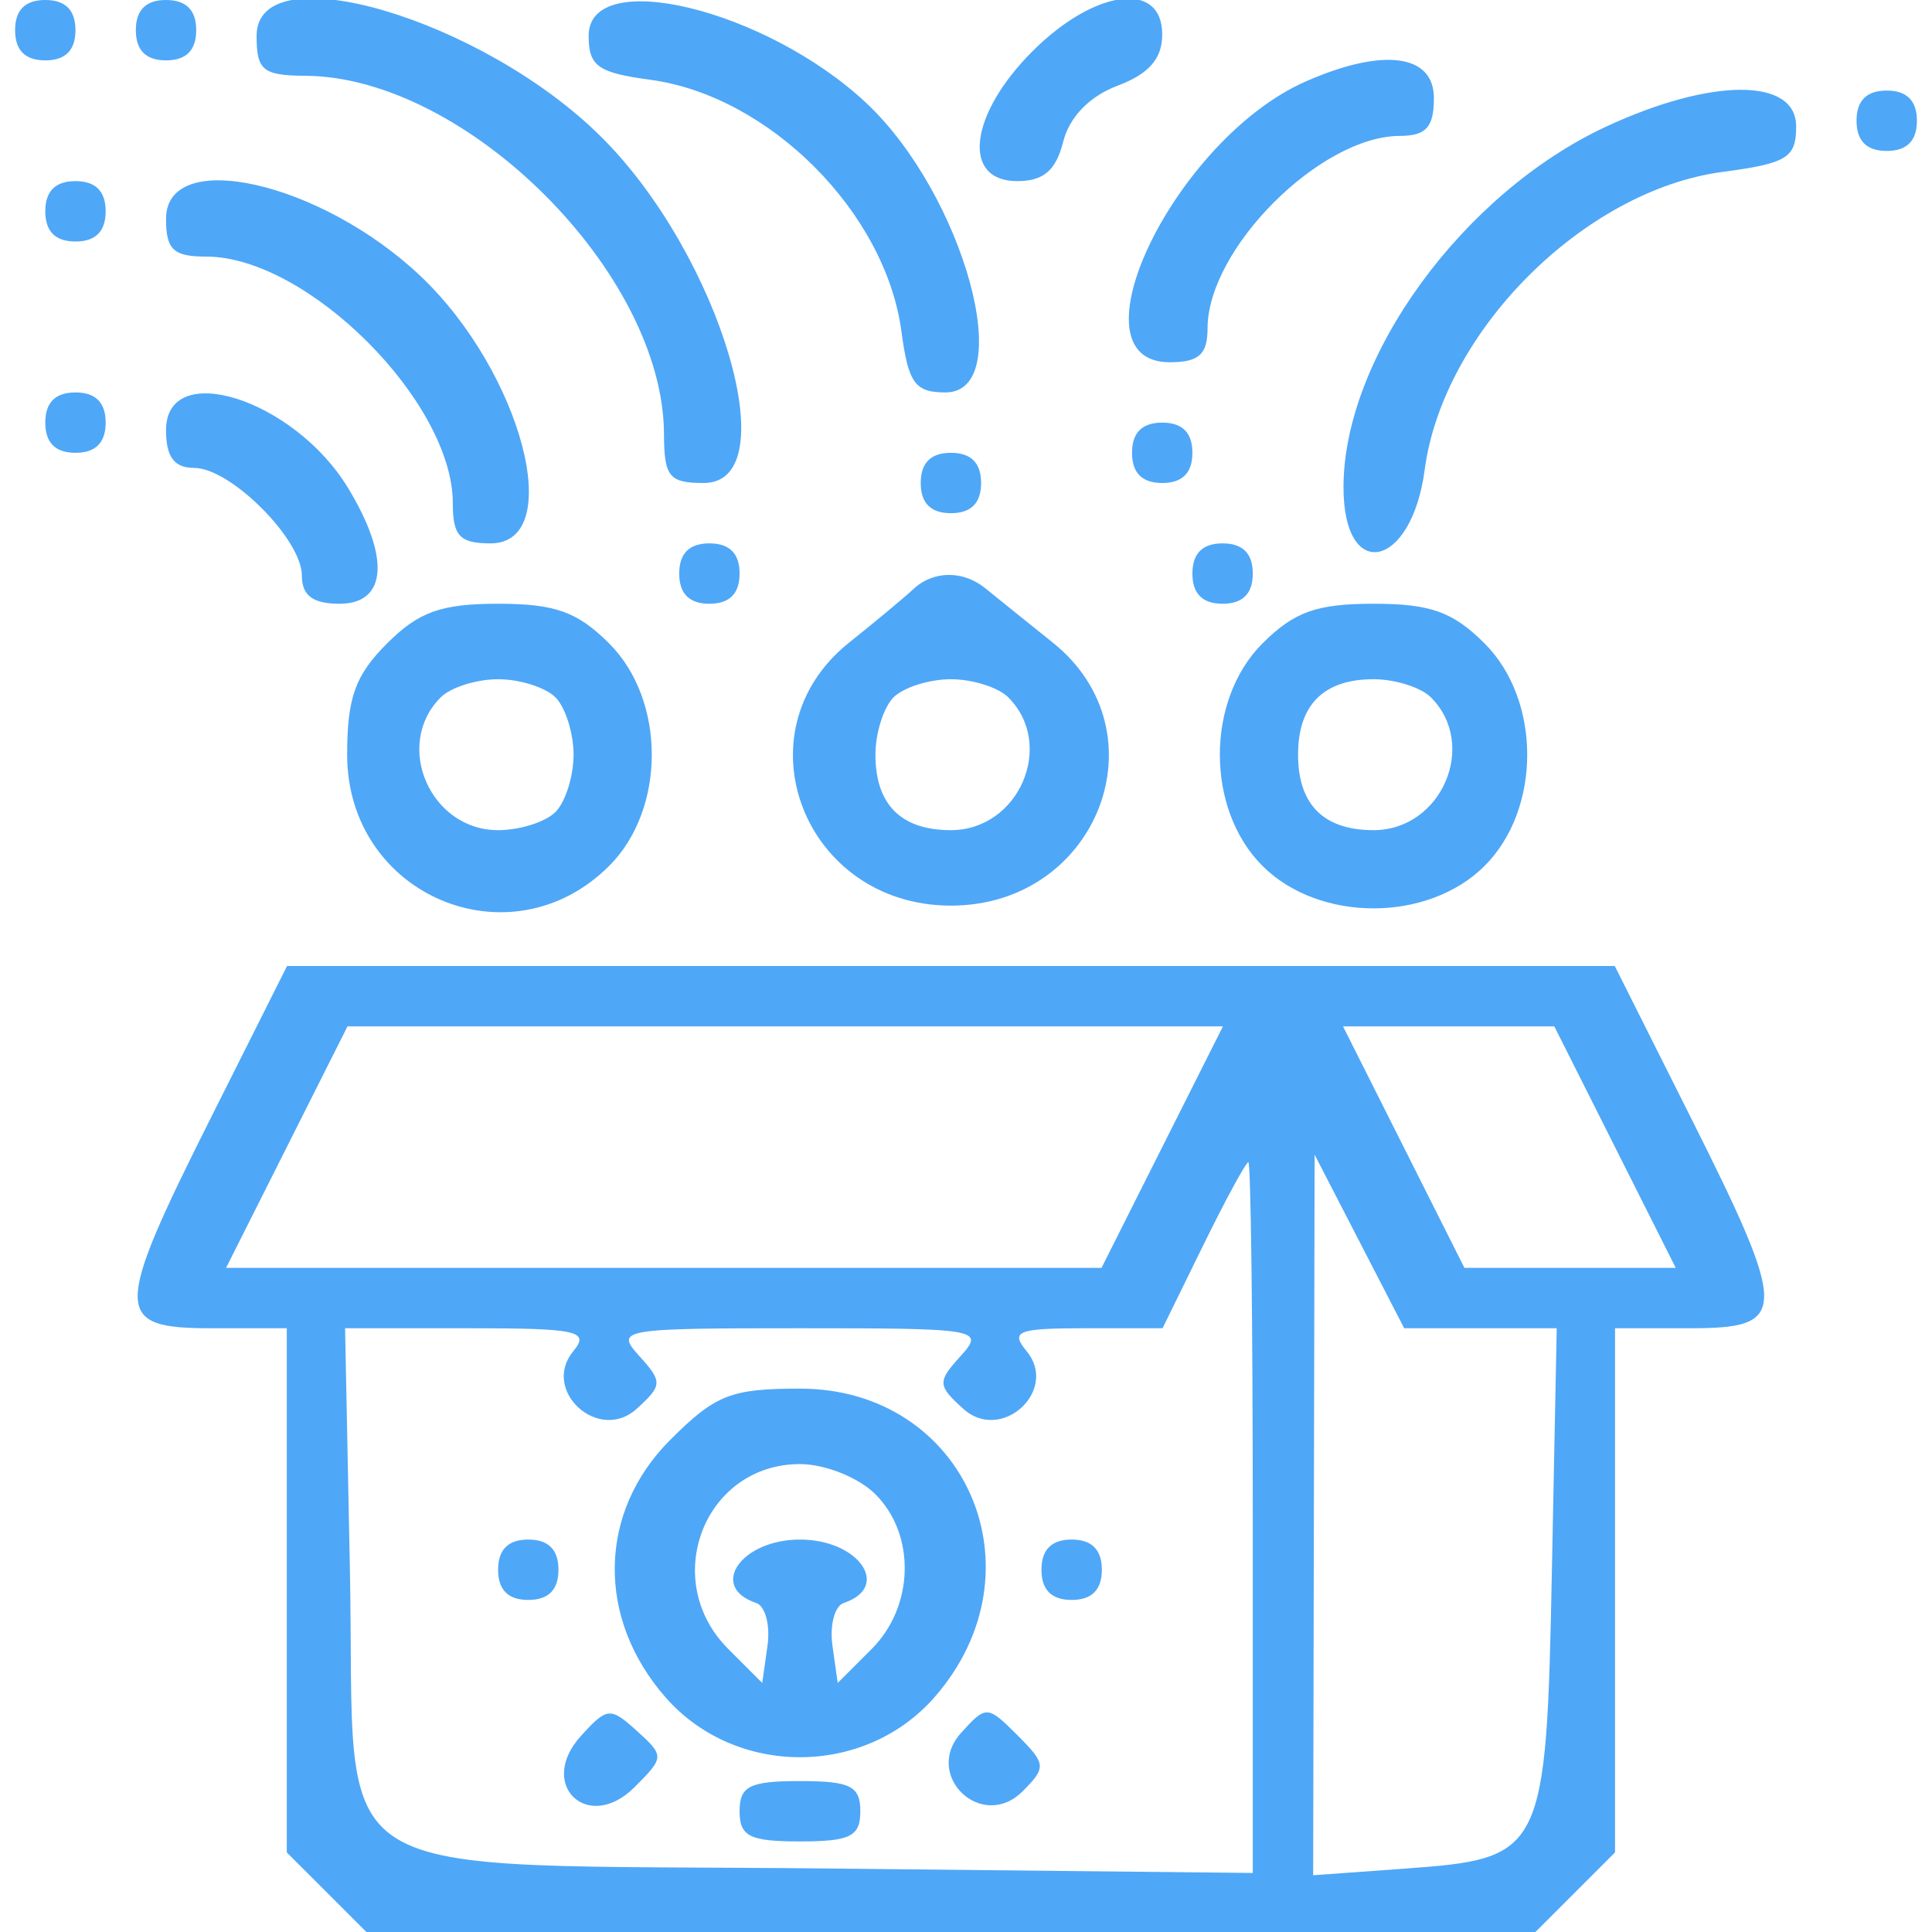
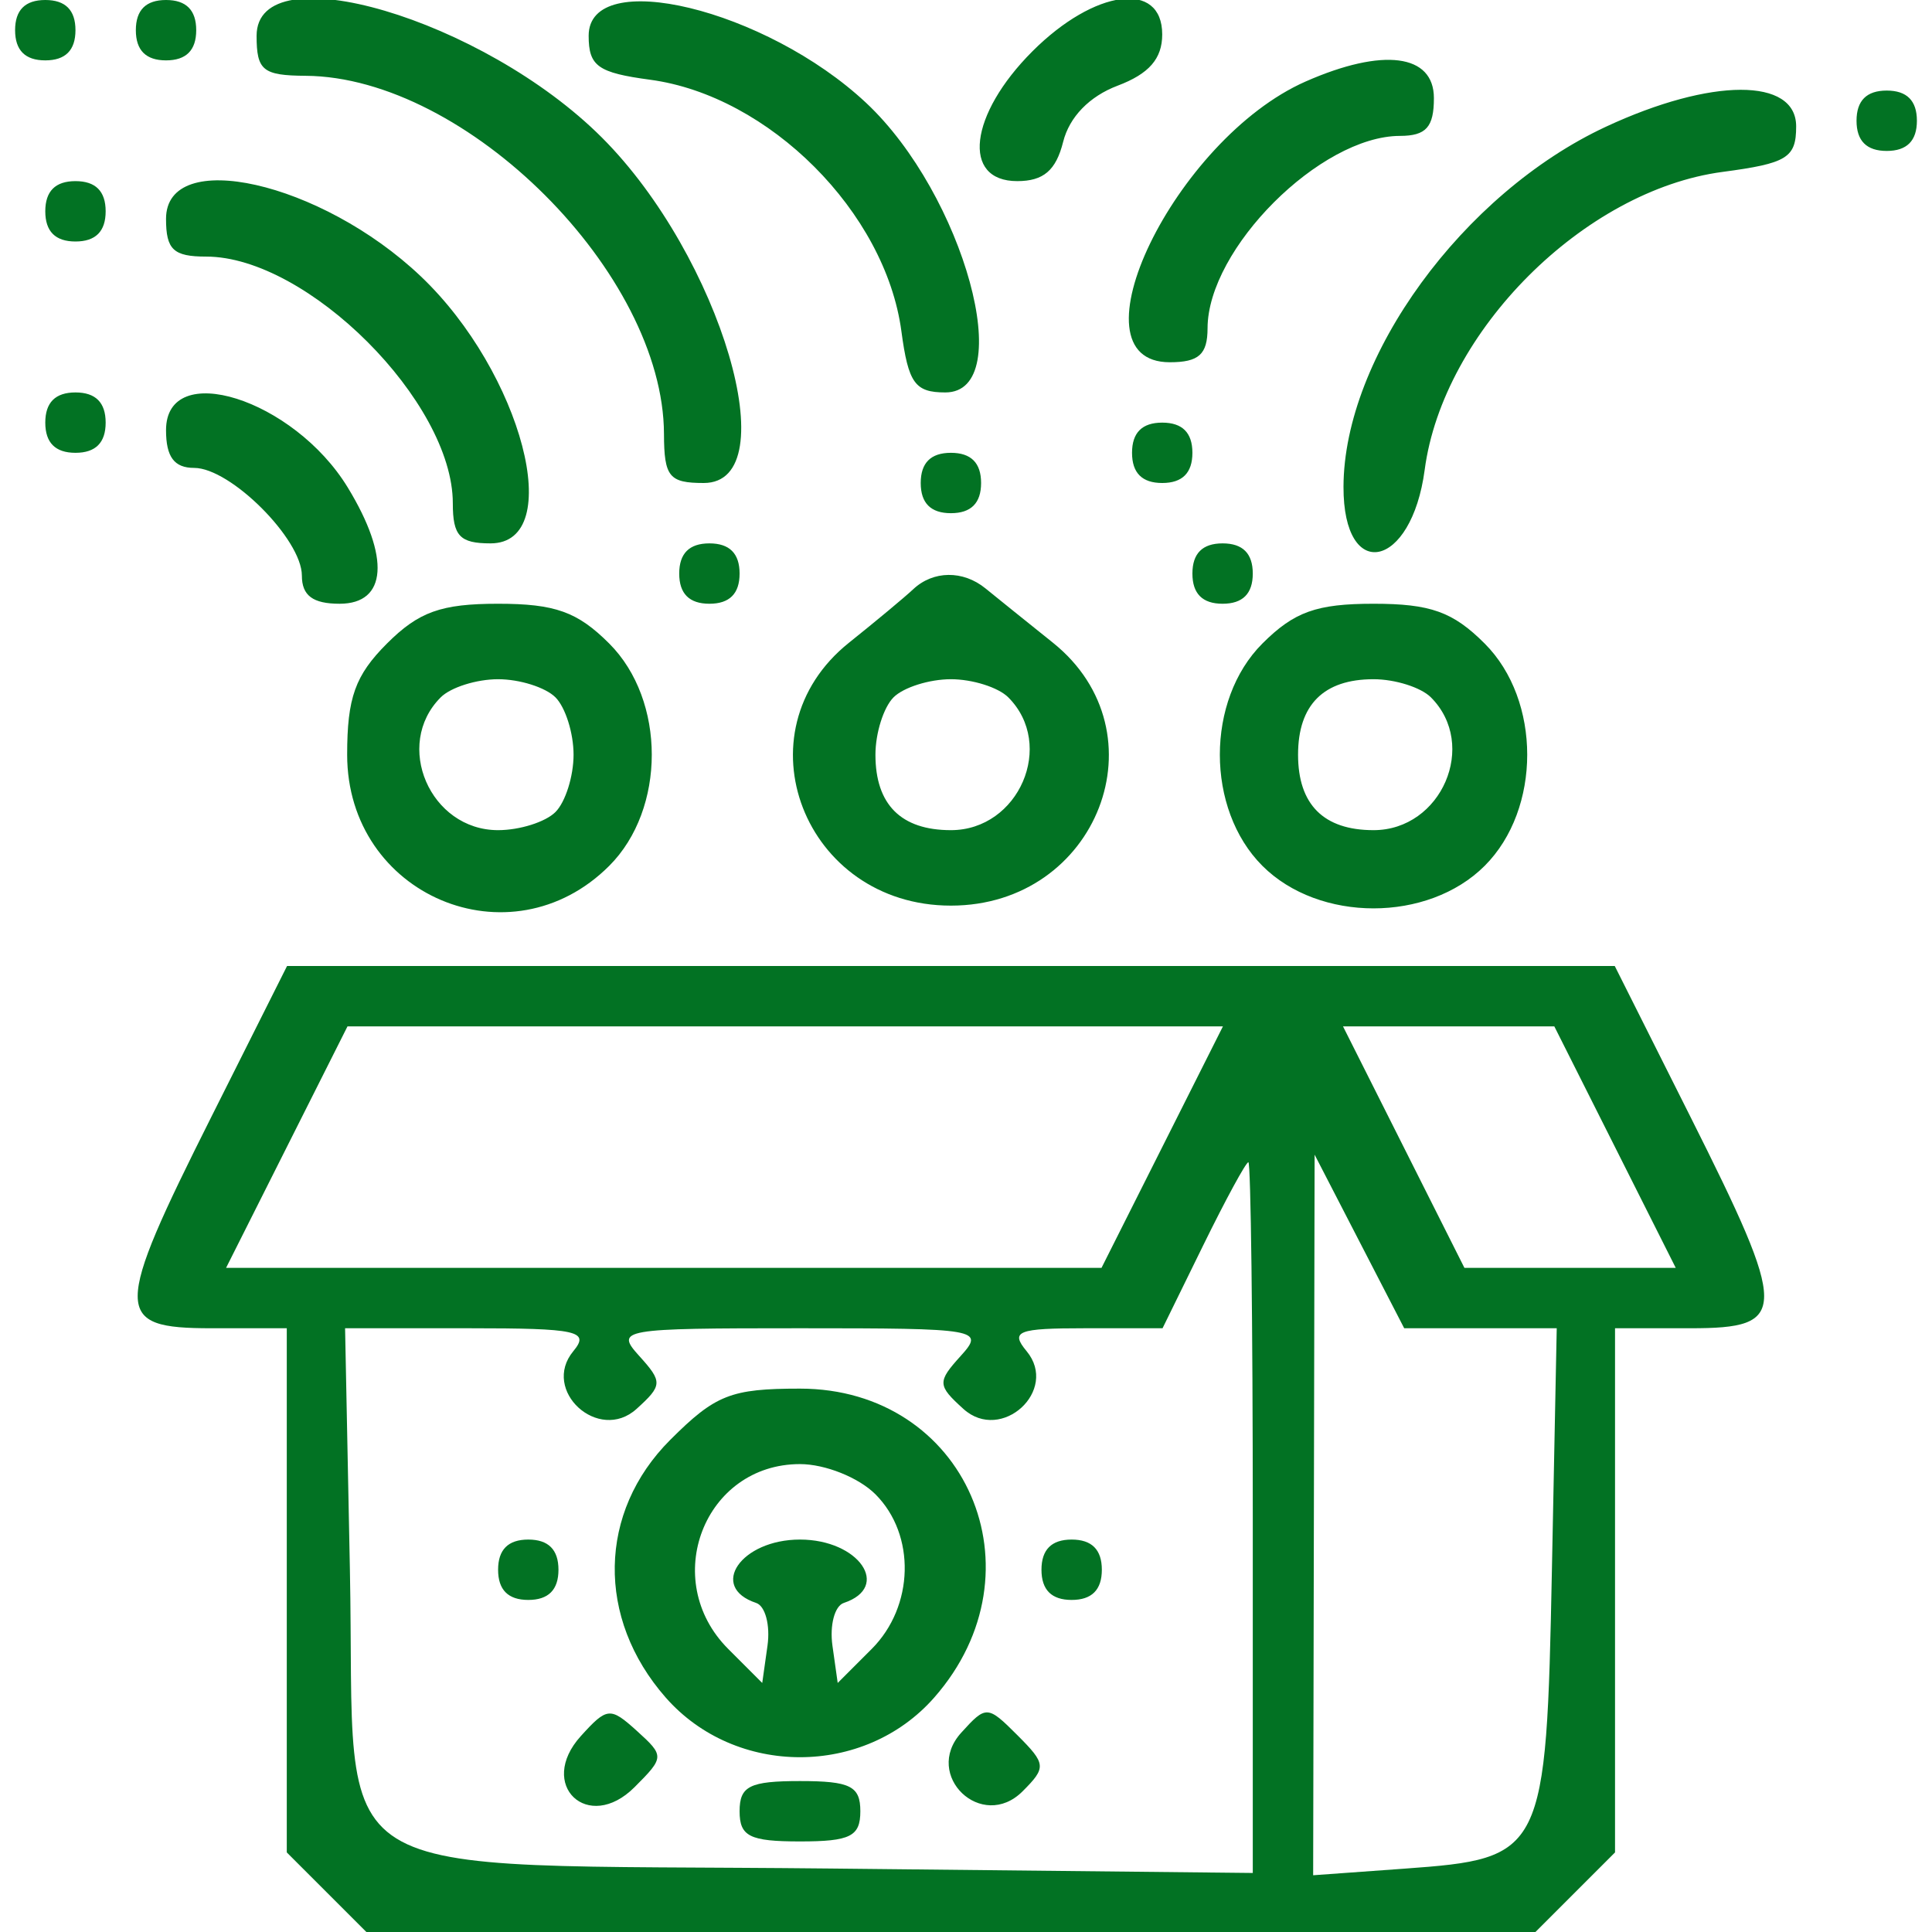
<svg xmlns="http://www.w3.org/2000/svg" id="svg" width="400" height="400" viewBox="0, 0, 400,400">
  <g id="svgg">
-     <path id="path0" d="M3.125 6.250 C 3.125 10.417,5.208 12.500,9.375 12.500 C 13.542 12.500,15.625 10.417,15.625 6.250 C 15.625 2.083,13.542 0.000,9.375 0.000 C 5.208 0.000,3.125 2.083,3.125 6.250 M28.125 6.250 C 28.125 10.417,30.208 12.500,34.375 12.500 C 38.542 12.500,40.625 10.417,40.625 6.250 C 40.625 2.083,38.542 0.000,34.375 0.000 C 30.208 0.000,28.125 2.083,28.125 6.250 M53.125 7.415 C 53.125 14.580,54.418 15.634,63.281 15.694 C 96.601 15.919,137.370 56.666,137.469 89.844 C 137.496 98.717,138.537 100.000,145.710 100.000 C 163.056 100.000,149.228 53.089,124.632 28.493 C 100.036 3.897,53.125 -9.931,53.125 7.415 M121.875 7.401 C 121.875 13.695,123.779 15.057,134.603 16.509 C 159.215 19.810,183.317 43.927,186.621 68.559 C 188.067 79.345,189.434 81.250,195.724 81.250 C 210.813 81.250,199.588 40.256,179.301 21.278 C 158.545 1.859,121.875 -7.002,121.875 7.401 M213.750 10.625 C 200.645 23.730,199.030 37.500,210.599 37.500 C 216.044 37.500,218.627 35.291,220.115 29.363 C 221.405 24.220,225.555 19.943,231.391 17.740 C 237.902 15.283,240.625 12.153,240.625 7.127 C 240.625 -4.091,226.647 -2.272,213.750 10.625 M270.313 16.876 C 243.246 28.806,220.893 75.000,242.188 75.000 C 248.203 75.000,250.003 73.382,250.012 67.969 C 250.039 51.491,273.366 28.164,289.844 28.137 C 295.257 28.128,296.875 26.328,296.875 20.313 C 296.875 11.180,286.332 9.816,270.313 16.876 M332.493 26.235 C 302.898 40.016,278.226 73.864,278.156 100.781 C 278.103 120.771,292.240 117.816,294.966 97.267 C 298.768 68.601,327.976 39.393,356.642 35.591 C 370.018 33.816,371.875 32.667,371.875 26.160 C 371.875 16.040,354.316 16.074,332.493 26.235 M384.375 25.000 C 384.375 29.167,386.458 31.250,390.625 31.250 C 394.792 31.250,396.875 29.167,396.875 25.000 C 396.875 20.833,394.792 18.750,390.625 18.750 C 386.458 18.750,384.375 20.833,384.375 25.000 M9.375 43.750 C 9.375 47.917,11.458 50.000,15.625 50.000 C 19.792 50.000,21.875 47.917,21.875 43.750 C 21.875 39.583,19.792 37.500,15.625 37.500 C 11.458 37.500,9.375 39.583,9.375 43.750 M34.375 45.313 C 34.375 51.689,35.904 53.125,42.694 53.125 C 63.663 53.125,93.750 83.212,93.750 104.181 C 93.750 110.971,95.186 112.500,101.563 112.500 C 117.337 112.500,108.079 77.093,87.100 57.190 C 66.451 37.598,34.375 30.373,34.375 45.313 M9.375 87.500 C 9.375 91.667,11.458 93.750,15.625 93.750 C 19.792 93.750,21.875 91.667,21.875 87.500 C 21.875 83.333,19.792 81.250,15.625 81.250 C 11.458 81.250,9.375 83.333,9.375 87.500 M34.375 89.063 C 34.375 94.601,36.070 96.875,40.199 96.875 C 47.729 96.875,62.500 111.646,62.500 119.176 C 62.500 123.305,64.774 125.000,70.313 125.000 C 80.141 125.000,80.816 115.389,72.002 100.933 C 60.810 82.578,34.375 74.238,34.375 89.063 M234.375 93.750 C 234.375 97.917,236.458 100.000,240.625 100.000 C 244.792 100.000,246.875 97.917,246.875 93.750 C 246.875 89.583,244.792 87.500,240.625 87.500 C 236.458 87.500,234.375 89.583,234.375 93.750 M190.625 100.000 C 190.625 104.167,192.708 106.250,196.875 106.250 C 201.042 106.250,203.125 104.167,203.125 100.000 C 203.125 95.833,201.042 93.750,196.875 93.750 C 192.708 93.750,190.625 95.833,190.625 100.000 M140.625 118.750 C 140.625 122.917,142.708 125.000,146.875 125.000 C 151.042 125.000,153.125 122.917,153.125 118.750 C 153.125 114.583,151.042 112.500,146.875 112.500 C 142.708 112.500,140.625 114.583,140.625 118.750 M246.875 118.750 C 246.875 122.917,248.958 125.000,253.125 125.000 C 257.292 125.000,259.375 122.917,259.375 118.750 C 259.375 114.583,257.292 112.500,253.125 112.500 C 248.958 112.500,246.875 114.583,246.875 118.750 M189.063 122.001 C 187.344 123.618,181.367 128.594,175.781 133.060 C 152.577 151.613,166.482 187.500,196.875 187.500 C 227.271 187.500,241.166 151.629,217.969 133.043 C 212.383 128.568,206.114 123.521,204.038 121.828 C 199.386 118.034,193.205 118.105,189.063 122.001 M80.114 133.239 C 73.536 139.816,71.875 144.455,71.875 156.250 C 71.875 185.384,105.678 199.719,126.136 179.261 C 137.880 167.518,137.880 144.982,126.136 133.239 C 119.559 126.661,114.920 125.000,103.125 125.000 C 91.330 125.000,86.691 126.661,80.114 133.239 M261.364 133.239 C 249.620 144.982,249.620 167.518,261.364 179.261 C 273.107 191.005,295.643 191.005,307.386 179.261 C 319.130 167.518,319.130 144.982,307.386 133.239 C 300.809 126.661,296.170 125.000,284.375 125.000 C 272.580 125.000,267.941 126.661,261.364 133.239 M115.000 144.375 C 117.063 146.438,118.750 151.781,118.750 156.250 C 118.750 160.719,117.063 166.063,115.000 168.125 C 112.938 170.188,107.594 171.875,103.125 171.875 C 89.044 171.875,81.416 154.209,91.250 144.375 C 93.313 142.313,98.656 140.625,103.125 140.625 C 107.594 140.625,112.937 142.313,115.000 144.375 M208.750 144.375 C 218.584 154.209,210.956 171.875,196.875 171.875 C 186.548 171.875,181.250 166.577,181.250 156.250 C 181.250 151.781,182.938 146.438,185.000 144.375 C 187.063 142.313,192.406 140.625,196.875 140.625 C 201.344 140.625,206.688 142.313,208.750 144.375 M296.250 144.375 C 306.084 154.209,298.456 171.875,284.375 171.875 C 274.048 171.875,268.750 166.577,268.750 156.250 C 268.750 145.923,274.048 140.625,284.375 140.625 C 288.844 140.625,294.188 142.313,296.250 144.375 M43.778 231.193 C 23.421 271.760,23.419 275.000,43.750 275.000 L 59.375 275.000 59.375 329.261 L 59.375 383.523 67.614 391.761 L 75.852 400.000 196.875 400.000 L 317.898 400.000 326.136 391.761 L 334.375 383.523 334.375 329.261 L 334.375 275.000 350.000 275.000 C 370.331 275.000,370.329 271.760,349.972 231.193 L 334.318 200.000 196.875 200.000 L 59.432 200.000 43.778 231.193 M240.625 237.500 L 228.055 262.500 137.430 262.500 L 46.805 262.500 59.375 237.500 L 71.945 212.500 162.570 212.500 L 253.195 212.500 240.625 237.500 M334.375 237.500 L 346.945 262.500 325.070 262.500 L 303.195 262.500 290.625 237.500 L 278.055 212.500 299.930 212.500 L 321.805 212.500 334.375 237.500 M259.375 314.202 L 259.375 387.778 171.982 386.858 C 63.594 385.716,73.782 392.058,72.441 324.897 L 71.445 275.000 97.043 275.000 C 119.582 275.000,122.170 275.567,118.701 279.746 C 111.963 287.866,123.933 298.809,131.783 291.706 C 137.173 286.827,137.210 286.110,132.353 280.743 C 127.336 275.199,128.487 275.000,165.625 275.000 C 202.763 275.000,203.914 275.199,198.897 280.743 C 194.040 286.110,194.077 286.827,199.467 291.706 C 207.317 298.809,219.287 287.866,212.549 279.746 C 209.113 275.606,210.658 275.000,224.651 275.000 L 240.693 275.000 249.122 257.813 C 253.759 248.359,257.962 240.625,258.463 240.625 C 258.965 240.625,259.375 273.735,259.375 314.202 M306.515 275.000 L 322.305 275.000 321.309 324.897 C 320.130 383.928,319.704 384.792,290.720 386.888 L 271.875 388.251 272.025 313.657 L 272.176 239.063 281.450 257.031 L 290.725 275.000 306.515 275.000 M138.750 298.125 C 123.800 313.075,123.419 335.047,137.824 351.454 C 152.291 367.931,178.959 367.931,193.426 351.454 C 216.413 325.274,199.992 287.500,165.625 287.500 C 151.311 287.500,148.109 288.766,138.750 298.125 M181.250 309.375 C 189.639 317.764,189.277 332.598,180.469 341.406 L 173.438 348.438 172.350 340.727 C 171.752 336.486,172.806 332.502,174.694 331.873 C 184.604 328.570,177.818 318.750,165.625 318.750 C 153.432 318.750,146.646 328.570,156.556 331.873 C 158.444 332.502,159.498 336.486,158.900 340.727 L 157.813 348.438 150.781 341.406 C 136.510 327.135,145.821 303.125,165.625 303.125 C 170.833 303.125,177.778 305.903,181.250 309.375 M103.125 325.000 C 103.125 329.167,105.208 331.250,109.375 331.250 C 113.542 331.250,115.625 329.167,115.625 325.000 C 115.625 320.833,113.542 318.750,109.375 318.750 C 105.208 318.750,103.125 320.833,103.125 325.000 M215.625 325.000 C 215.625 329.167,217.708 331.250,221.875 331.250 C 226.042 331.250,228.125 329.167,228.125 325.000 C 228.125 320.833,226.042 318.750,221.875 318.750 C 217.708 318.750,215.625 320.833,215.625 325.000 M120.247 359.447 C 111.121 369.532,121.755 379.634,131.373 370.016 C 137.568 363.821,137.580 363.541,131.868 358.371 C 126.345 353.374,125.689 353.434,120.247 359.447 M198.996 358.757 C 191.012 367.580,203.303 379.286,211.717 370.872 C 216.663 365.926,216.597 365.208,210.641 359.252 C 204.446 353.057,204.166 353.045,198.996 358.757 M153.125 375.000 C 153.125 380.208,155.208 381.250,165.625 381.250 C 176.042 381.250,178.125 380.208,178.125 375.000 C 178.125 369.792,176.042 368.750,165.625 368.750 C 155.208 368.750,153.125 369.792,153.125 375.000 " stroke="none" fill="#4fa7f7" fill-rule="evenodd" />
+     <path id="path0" d="M3.125 6.250 C 3.125 10.417,5.208 12.500,9.375 12.500 C 13.542 12.500,15.625 10.417,15.625 6.250 C 15.625 2.083,13.542 0.000,9.375 0.000 C 5.208 0.000,3.125 2.083,3.125 6.250 M28.125 6.250 C 28.125 10.417,30.208 12.500,34.375 12.500 C 38.542 12.500,40.625 10.417,40.625 6.250 C 40.625 2.083,38.542 0.000,34.375 0.000 C 30.208 0.000,28.125 2.083,28.125 6.250 M53.125 7.415 C 53.125 14.580,54.418 15.634,63.281 15.694 C 96.601 15.919,137.370 56.666,137.469 89.844 C 137.496 98.717,138.537 100.000,145.710 100.000 C 163.056 100.000,149.228 53.089,124.632 28.493 C 100.036 3.897,53.125 -9.931,53.125 7.415 M121.875 7.401 C 121.875 13.695,123.779 15.057,134.603 16.509 C 159.215 19.810,183.317 43.927,186.621 68.559 C 188.067 79.345,189.434 81.250,195.724 81.250 C 210.813 81.250,199.588 40.256,179.301 21.278 C 158.545 1.859,121.875 -7.002,121.875 7.401 M213.750 10.625 C 200.645 23.730,199.030 37.500,210.599 37.500 C 216.044 37.500,218.627 35.291,220.115 29.363 C 221.405 24.220,225.555 19.943,231.391 17.740 C 237.902 15.283,240.625 12.153,240.625 7.127 C 240.625 -4.091,226.647 -2.272,213.750 10.625 M270.313 16.876 C 243.246 28.806,220.893 75.000,242.188 75.000 C 248.203 75.000,250.003 73.382,250.012 67.969 C 250.039 51.491,273.366 28.164,289.844 28.137 C 295.257 28.128,296.875 26.328,296.875 20.313 C 296.875 11.180,286.332 9.816,270.313 16.876 M332.493 26.235 C 302.898 40.016,278.226 73.864,278.156 100.781 C 278.103 120.771,292.240 117.816,294.966 97.267 C 298.768 68.601,327.976 39.393,356.642 35.591 C 370.018 33.816,371.875 32.667,371.875 26.160 C 371.875 16.040,354.316 16.074,332.493 26.235 M384.375 25.000 C 384.375 29.167,386.458 31.250,390.625 31.250 C 394.792 31.250,396.875 29.167,396.875 25.000 C 396.875 20.833,394.792 18.750,390.625 18.750 C 386.458 18.750,384.375 20.833,384.375 25.000 M9.375 43.750 C 9.375 47.917,11.458 50.000,15.625 50.000 C 19.792 50.000,21.875 47.917,21.875 43.750 C 21.875 39.583,19.792 37.500,15.625 37.500 C 11.458 37.500,9.375 39.583,9.375 43.750 M34.375 45.313 C 34.375 51.689,35.904 53.125,42.694 53.125 C 63.663 53.125,93.750 83.212,93.750 104.181 C 93.750 110.971,95.186 112.500,101.563 112.500 C 117.337 112.500,108.079 77.093,87.100 57.190 C 66.451 37.598,34.375 30.373,34.375 45.313 M9.375 87.500 C 9.375 91.667,11.458 93.750,15.625 93.750 C 19.792 93.750,21.875 91.667,21.875 87.500 C 21.875 83.333,19.792 81.250,15.625 81.250 C 11.458 81.250,9.375 83.333,9.375 87.500 M34.375 89.063 C 34.375 94.601,36.070 96.875,40.199 96.875 C 47.729 96.875,62.500 111.646,62.500 119.176 C 62.500 123.305,64.774 125.000,70.313 125.000 C 80.141 125.000,80.816 115.389,72.002 100.933 C 60.810 82.578,34.375 74.238,34.375 89.063 M234.375 93.750 C 234.375 97.917,236.458 100.000,240.625 100.000 C 244.792 100.000,246.875 97.917,246.875 93.750 C 246.875 89.583,244.792 87.500,240.625 87.500 C 236.458 87.500,234.375 89.583,234.375 93.750 M190.625 100.000 C 190.625 104.167,192.708 106.250,196.875 106.250 C 201.042 106.250,203.125 104.167,203.125 100.000 C 203.125 95.833,201.042 93.750,196.875 93.750 C 192.708 93.750,190.625 95.833,190.625 100.000 M140.625 118.750 C 140.625 122.917,142.708 125.000,146.875 125.000 C 151.042 125.000,153.125 122.917,153.125 118.750 C 153.125 114.583,151.042 112.500,146.875 112.500 C 142.708 112.500,140.625 114.583,140.625 118.750 M246.875 118.750 C 246.875 122.917,248.958 125.000,253.125 125.000 C 257.292 125.000,259.375 122.917,259.375 118.750 C 259.375 114.583,257.292 112.500,253.125 112.500 C 248.958 112.500,246.875 114.583,246.875 118.750 M189.063 122.001 C 187.344 123.618,181.367 128.594,175.781 133.060 C 152.577 151.613,166.482 187.500,196.875 187.500 C 227.271 187.500,241.166 151.629,217.969 133.043 C 212.383 128.568,206.114 123.521,204.038 121.828 C 199.386 118.034,193.205 118.105,189.063 122.001 M80.114 133.239 C 73.536 139.816,71.875 144.455,71.875 156.250 C 71.875 185.384,105.678 199.719,126.136 179.261 C 137.880 167.518,137.880 144.982,126.136 133.239 C 119.559 126.661,114.920 125.000,103.125 125.000 C 91.330 125.000,86.691 126.661,80.114 133.239 M261.364 133.239 C 249.620 144.982,249.620 167.518,261.364 179.261 C 273.107 191.005,295.643 191.005,307.386 179.261 C 319.130 167.518,319.130 144.982,307.386 133.239 C 300.809 126.661,296.170 125.000,284.375 125.000 C 272.580 125.000,267.941 126.661,261.364 133.239 M115.000 144.375 C 117.063 146.438,118.750 151.781,118.750 156.250 C 118.750 160.719,117.063 166.063,115.000 168.125 C 112.938 170.188,107.594 171.875,103.125 171.875 C 89.044 171.875,81.416 154.209,91.250 144.375 C 93.313 142.313,98.656 140.625,103.125 140.625 C 107.594 140.625,112.937 142.313,115.000 144.375 M208.750 144.375 C 218.584 154.209,210.956 171.875,196.875 171.875 C 186.548 171.875,181.250 166.577,181.250 156.250 C 181.250 151.781,182.938 146.438,185.000 144.375 C 187.063 142.313,192.406 140.625,196.875 140.625 C 201.344 140.625,206.688 142.313,208.750 144.375 M296.250 144.375 C 306.084 154.209,298.456 171.875,284.375 171.875 C 274.048 171.875,268.750 166.577,268.750 156.250 C 268.750 145.923,274.048 140.625,284.375 140.625 C 288.844 140.625,294.188 142.313,296.250 144.375 M43.778 231.193 C 23.421 271.760,23.419 275.000,43.750 275.000 L 59.375 275.000 59.375 329.261 L 59.375 383.523 67.614 391.761 L 75.852 400.000 196.875 400.000 L 317.898 400.000 326.136 391.761 L 334.375 383.523 334.375 329.261 L 334.375 275.000 350.000 275.000 C 370.331 275.000,370.329 271.760,349.972 231.193 L 334.318 200.000 196.875 200.000 L 59.432 200.000 43.778 231.193 M240.625 237.500 L 228.055 262.500 137.430 262.500 L 46.805 262.500 59.375 237.500 L 71.945 212.500 162.570 212.500 L 253.195 212.500 240.625 237.500 M334.375 237.500 L 346.945 262.500 325.070 262.500 L 303.195 262.500 290.625 237.500 L 278.055 212.500 299.930 212.500 L 321.805 212.500 334.375 237.500 M259.375 314.202 L 259.375 387.778 171.982 386.858 C 63.594 385.716,73.782 392.058,72.441 324.897 L 71.445 275.000 97.043 275.000 C 119.582 275.000,122.170 275.567,118.701 279.746 C 111.963 287.866,123.933 298.809,131.783 291.706 C 137.173 286.827,137.210 286.110,132.353 280.743 C 127.336 275.199,128.487 275.000,165.625 275.000 C 202.763 275.000,203.914 275.199,198.897 280.743 C 194.040 286.110,194.077 286.827,199.467 291.706 C 207.317 298.809,219.287 287.866,212.549 279.746 C 209.113 275.606,210.658 275.000,224.651 275.000 L 240.693 275.000 249.122 257.813 C 253.759 248.359,257.962 240.625,258.463 240.625 C 258.965 240.625,259.375 273.735,259.375 314.202 M306.515 275.000 L 322.305 275.000 321.309 324.897 C 320.130 383.928,319.704 384.792,290.720 386.888 L 271.875 388.251 272.025 313.657 L 272.176 239.063 281.450 257.031 L 290.725 275.000 306.515 275.000 M138.750 298.125 C 123.800 313.075,123.419 335.047,137.824 351.454 C 152.291 367.931,178.959 367.931,193.426 351.454 C 216.413 325.274,199.992 287.500,165.625 287.500 C 151.311 287.500,148.109 288.766,138.750 298.125 M181.250 309.375 C 189.639 317.764,189.277 332.598,180.469 341.406 L 173.438 348.438 172.350 340.727 C 171.752 336.486,172.806 332.502,174.694 331.873 C 184.604 328.570,177.818 318.750,165.625 318.750 C 153.432 318.750,146.646 328.570,156.556 331.873 C 158.444 332.502,159.498 336.486,158.900 340.727 L 157.813 348.438 150.781 341.406 C 136.510 327.135,145.821 303.125,165.625 303.125 C 170.833 303.125,177.778 305.903,181.250 309.375 M103.125 325.000 C 103.125 329.167,105.208 331.250,109.375 331.250 C 113.542 331.250,115.625 329.167,115.625 325.000 C 115.625 320.833,113.542 318.750,109.375 318.750 C 105.208 318.750,103.125 320.833,103.125 325.000 M215.625 325.000 C 215.625 329.167,217.708 331.250,221.875 331.250 C 226.042 331.250,228.125 329.167,228.125 325.000 C 228.125 320.833,226.042 318.750,221.875 318.750 C 217.708 318.750,215.625 320.833,215.625 325.000 M120.247 359.447 C 111.121 369.532,121.755 379.634,131.373 370.016 C 137.568 363.821,137.580 363.541,131.868 358.371 C 126.345 353.374,125.689 353.434,120.247 359.447 M198.996 358.757 C 191.012 367.580,203.303 379.286,211.717 370.872 C 216.663 365.926,216.597 365.208,210.641 359.252 C 204.446 353.057,204.166 353.045,198.996 358.757 M153.125 375.000 C 153.125 380.208,155.208 381.250,165.625 381.250 C 176.042 381.250,178.125 380.208,178.125 375.000 C 178.125 369.792,176.042 368.750,165.625 368.750 C 155.208 368.750,153.125 369.792,153.125 375.000 " stroke="none" fill="#027223" fill-rule="evenodd" />
  </g>
</svg>
